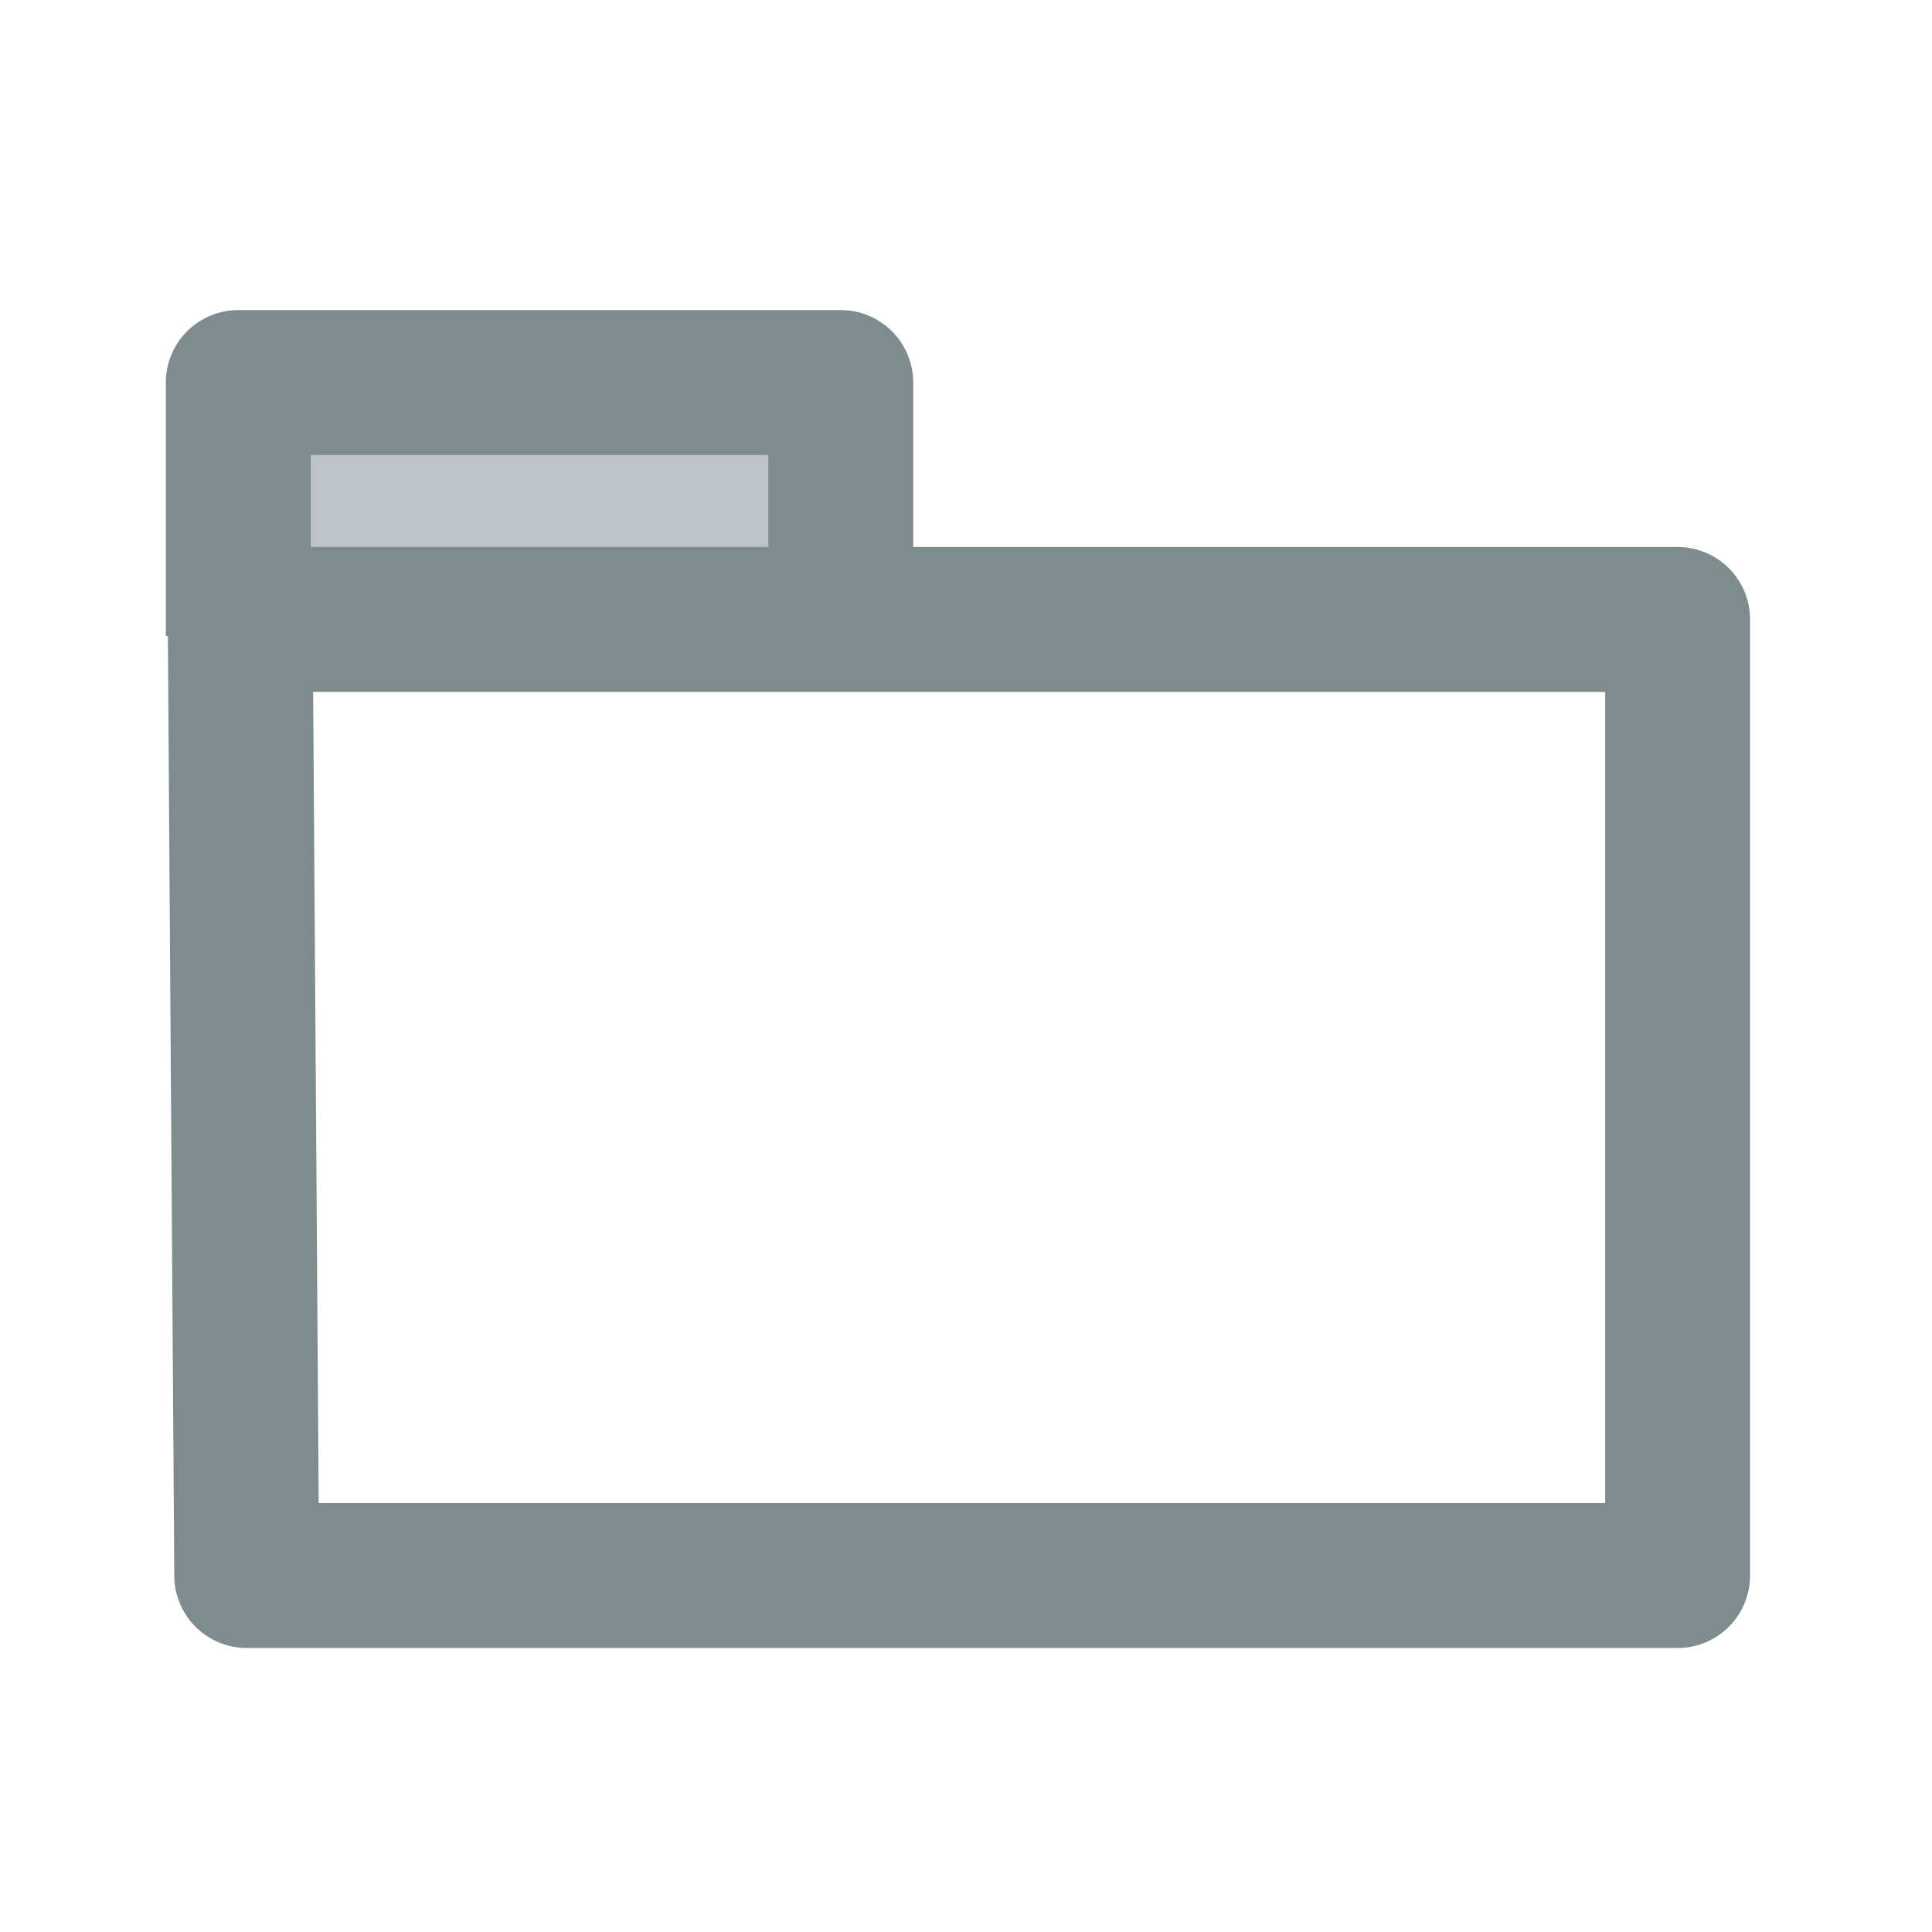
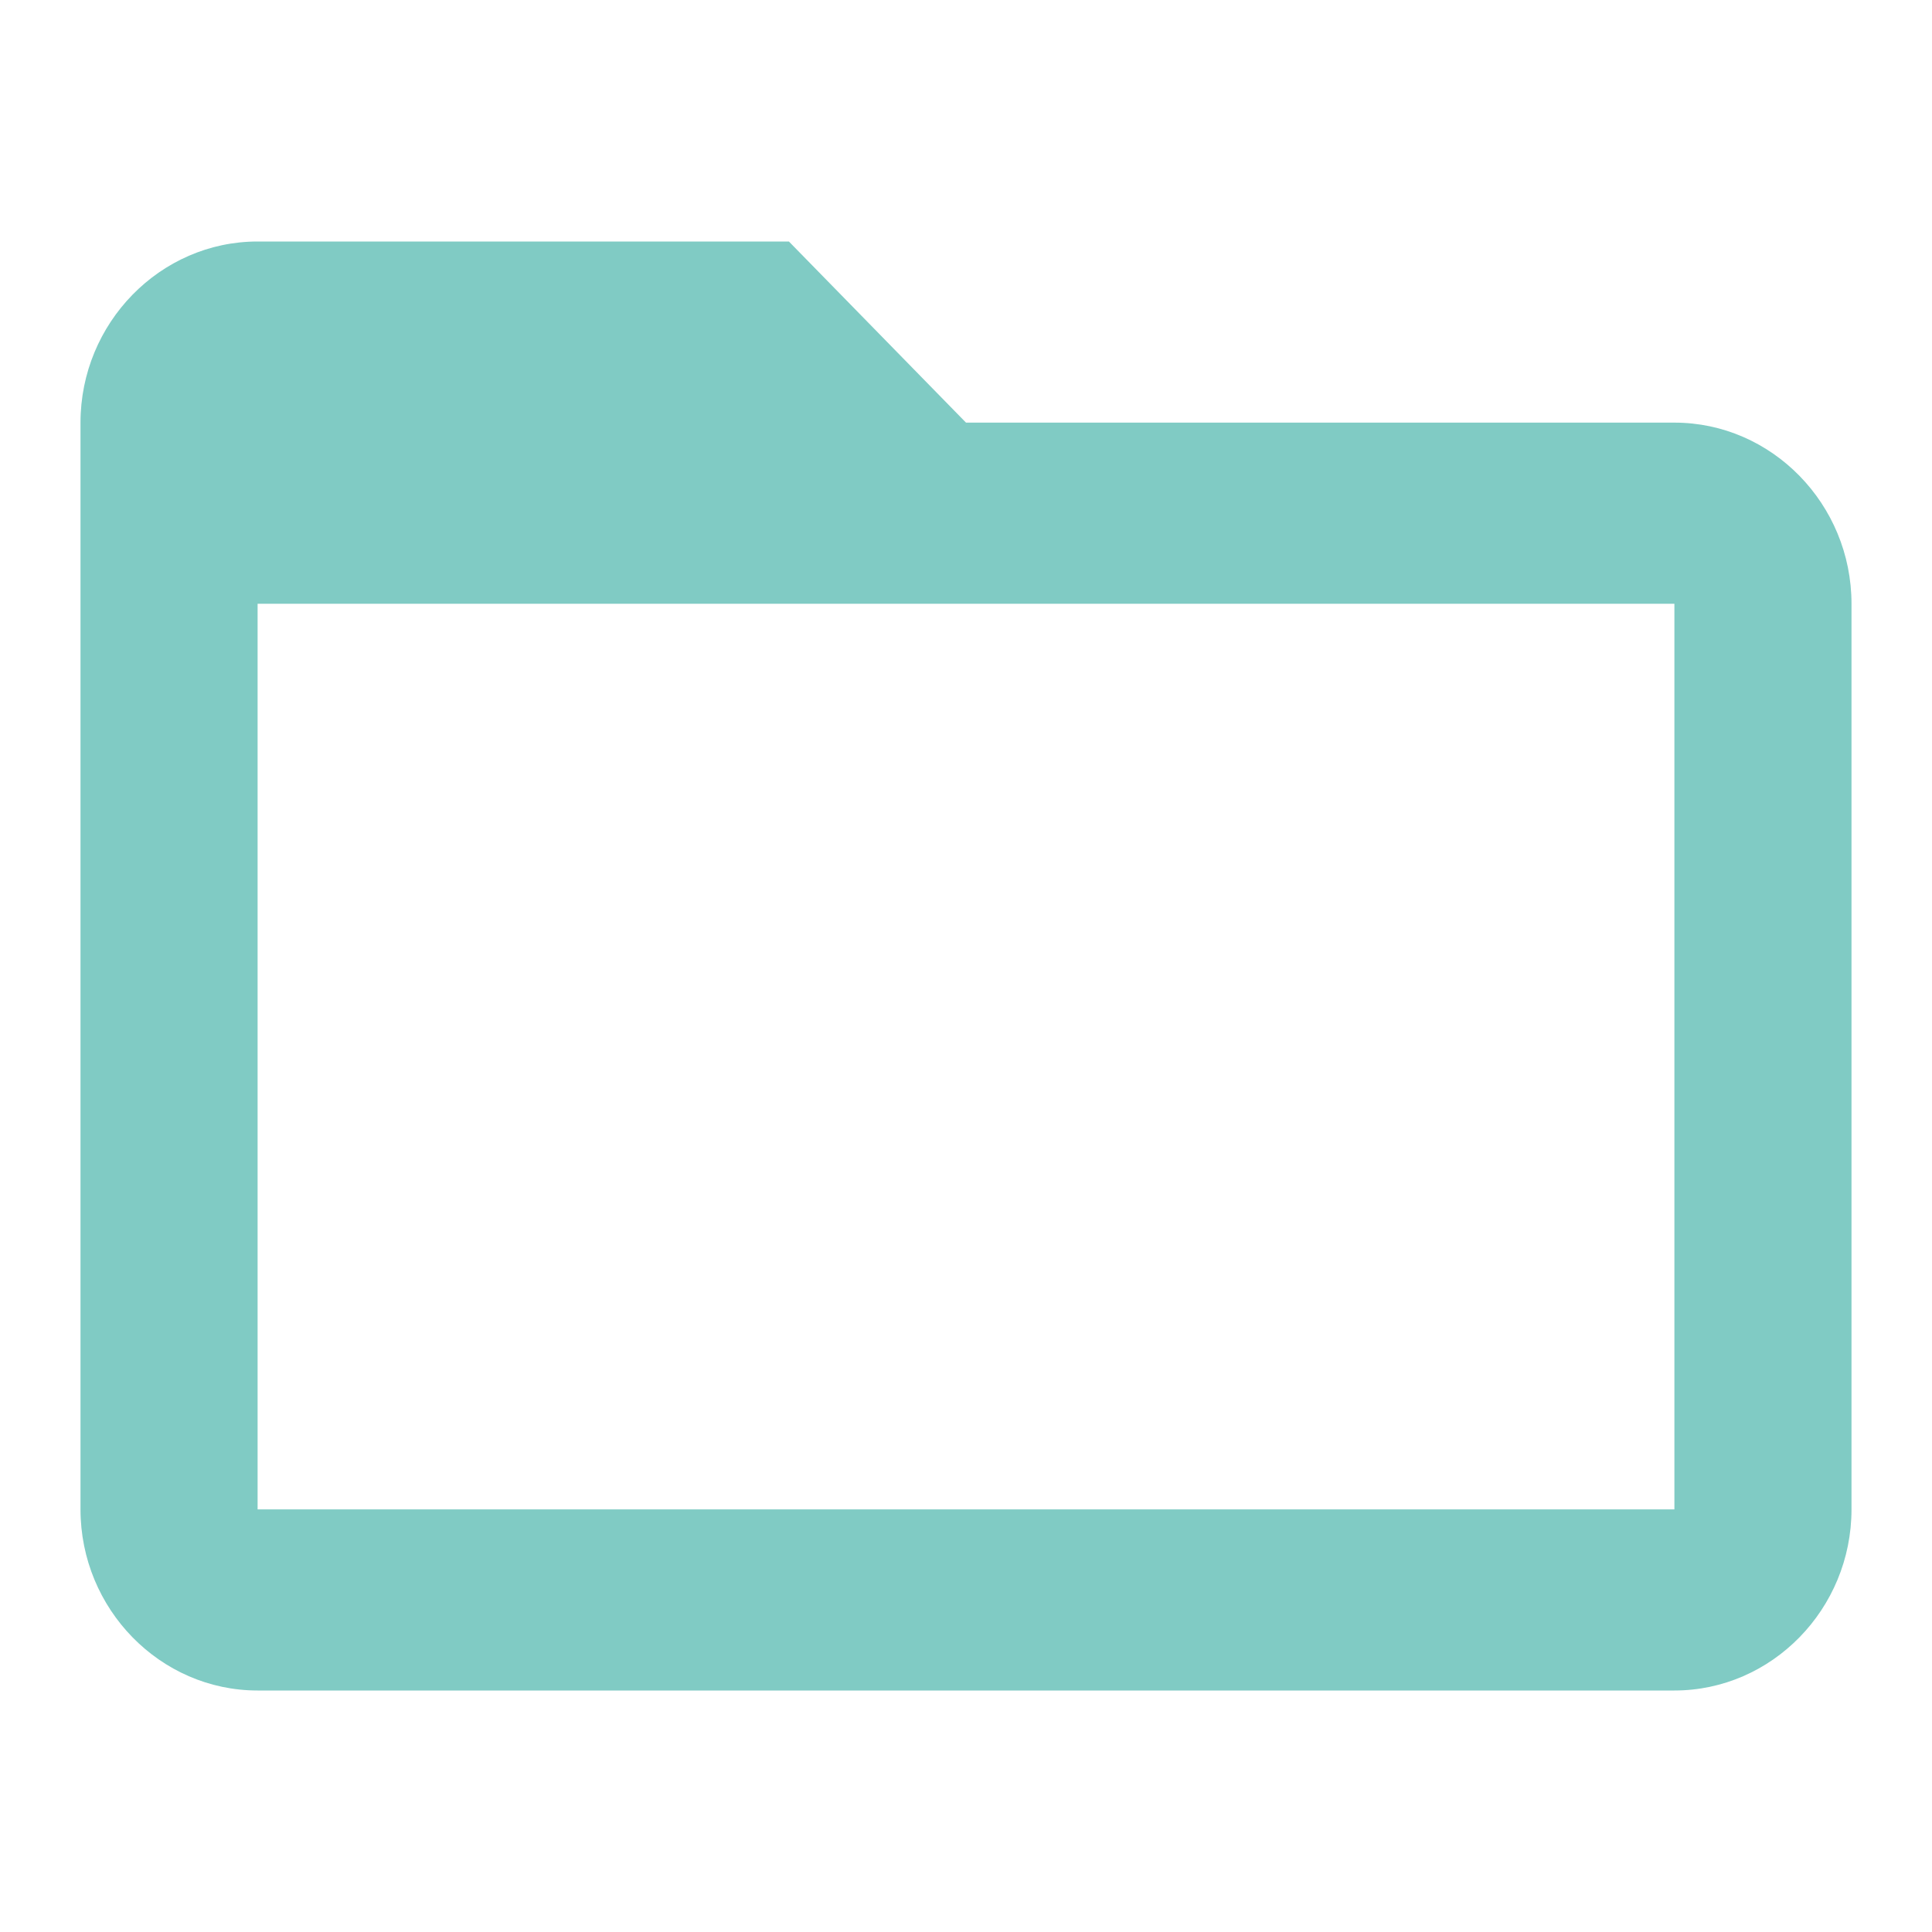
- <svg xmlns="http://www.w3.org/2000/svg" width="24" height="24" viewBox="0 0 24 24" id="svg2" version="1.1">
-   <defs id="defs4">
-     <pattern y="0" x="0" height="6" width="6" patternUnits="userSpaceOnUse" id="EMFhbasepattern" />
-     <pattern y="0" x="0" height="6" width="6" patternUnits="userSpaceOnUse" id="EMFhbasepattern-6" />
-     <pattern y="0" x="0" height="6" width="6" patternUnits="userSpaceOnUse" id="EMFhbasepattern-1" />
-     <pattern y="0" x="0" height="6" width="6" patternUnits="userSpaceOnUse" id="EMFhbasepattern-7" />
-   </defs>
-   <g id="layer1" transform="translate(0,-1028.362)">
-     <path style="fill:#bdc3c7;fill-opacity:1;fill-rule:evenodd;stroke:#7f8c8d;stroke-width:1.8;stroke-linecap:butt;stroke-linejoin:round;stroke-miterlimit:4;stroke-dasharray:none;stroke-opacity:1" d="m 2.96,1036.265 0,-3.151 7.484,0 0,2.99" id="path4225" />
-     <path style="fill:none;fill-rule:evenodd;stroke:#7f8c8d;stroke-width:1.8;stroke-linecap:round;stroke-linejoin:round;stroke-miterlimit:4;stroke-dasharray:none;stroke-opacity:1" d="m 3.065,1047.934 17.775,0 0,-11.877 -17.856,0 z" id="path4223" />
-   </g>
+ <svg xmlns="http://www.w3.org/2000/svg" width="24" height="24">
+   <path fill="#80CBC4" d="M20.8 5.25H12L9.8 3H3.2C1.99 3 1 4.013 1 5.25v13.5C1 19.988 1.99 21 3.2 21h17.6c1.21 0 2.2-1.012 2.2-2.25V7.5c0-1.237-.99-2.25-2.2-2.25zm0 13.5H3.2V7.5h17.6v11.25z" />
</svg>
